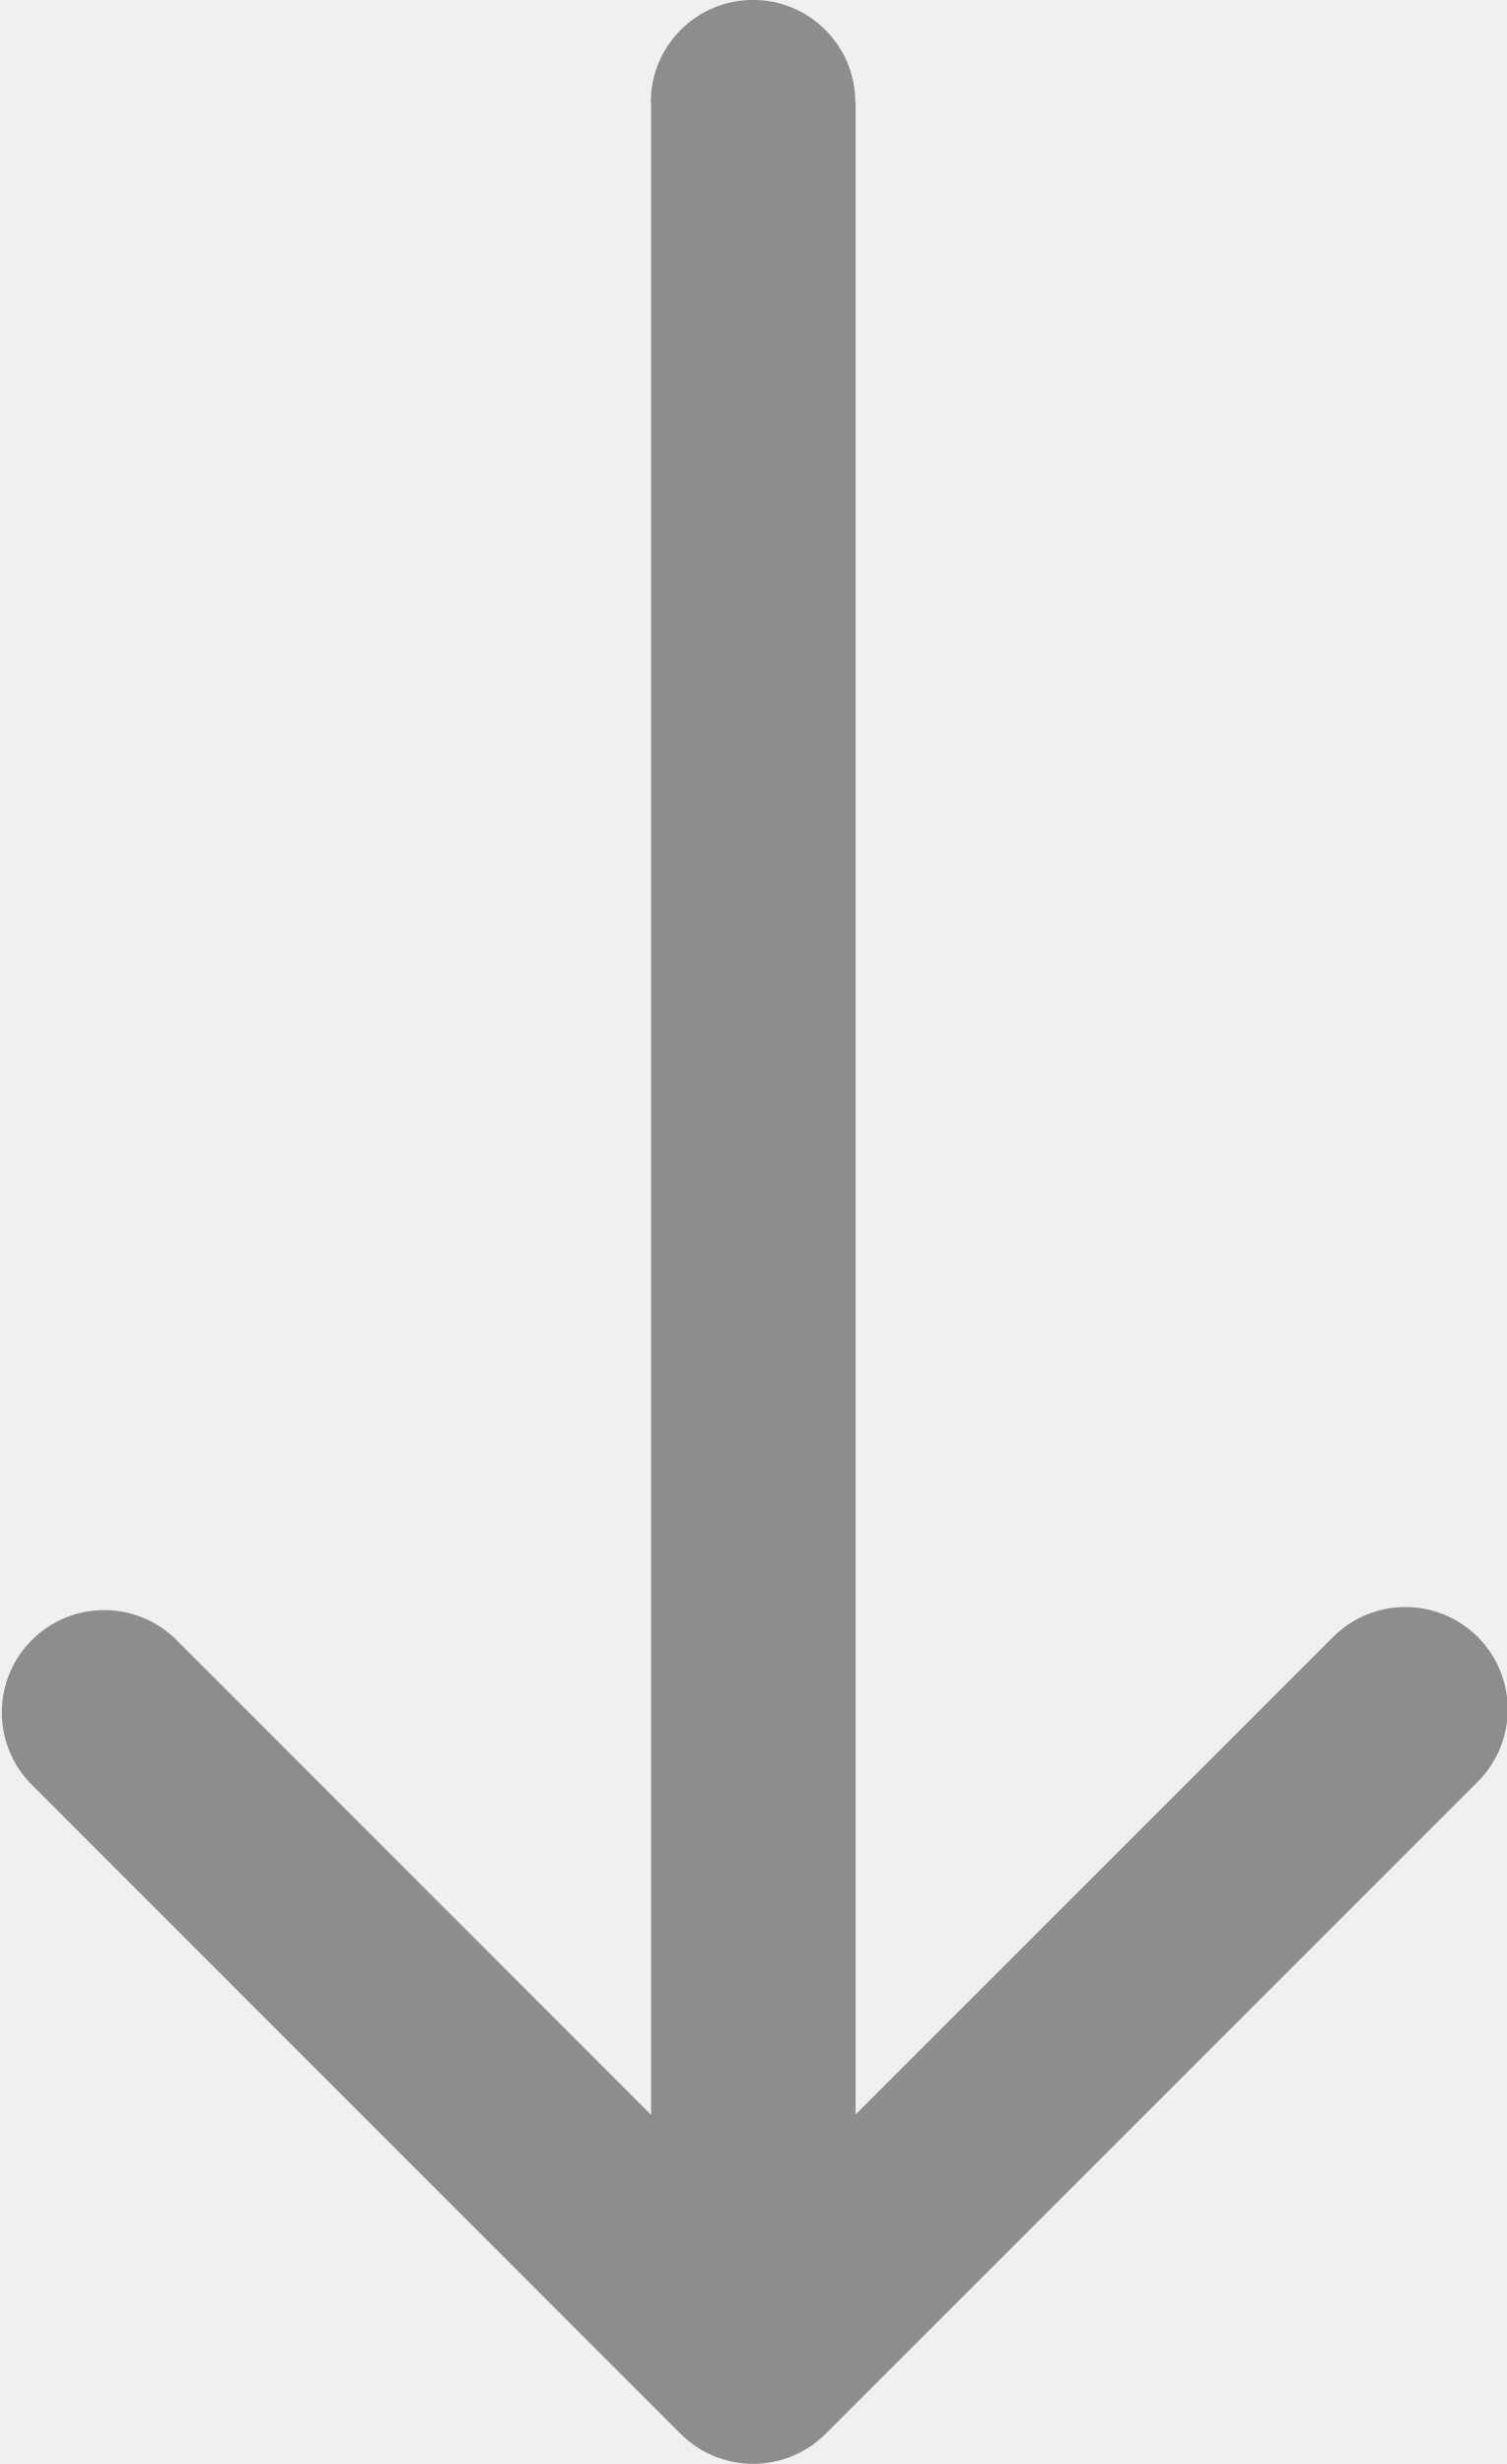
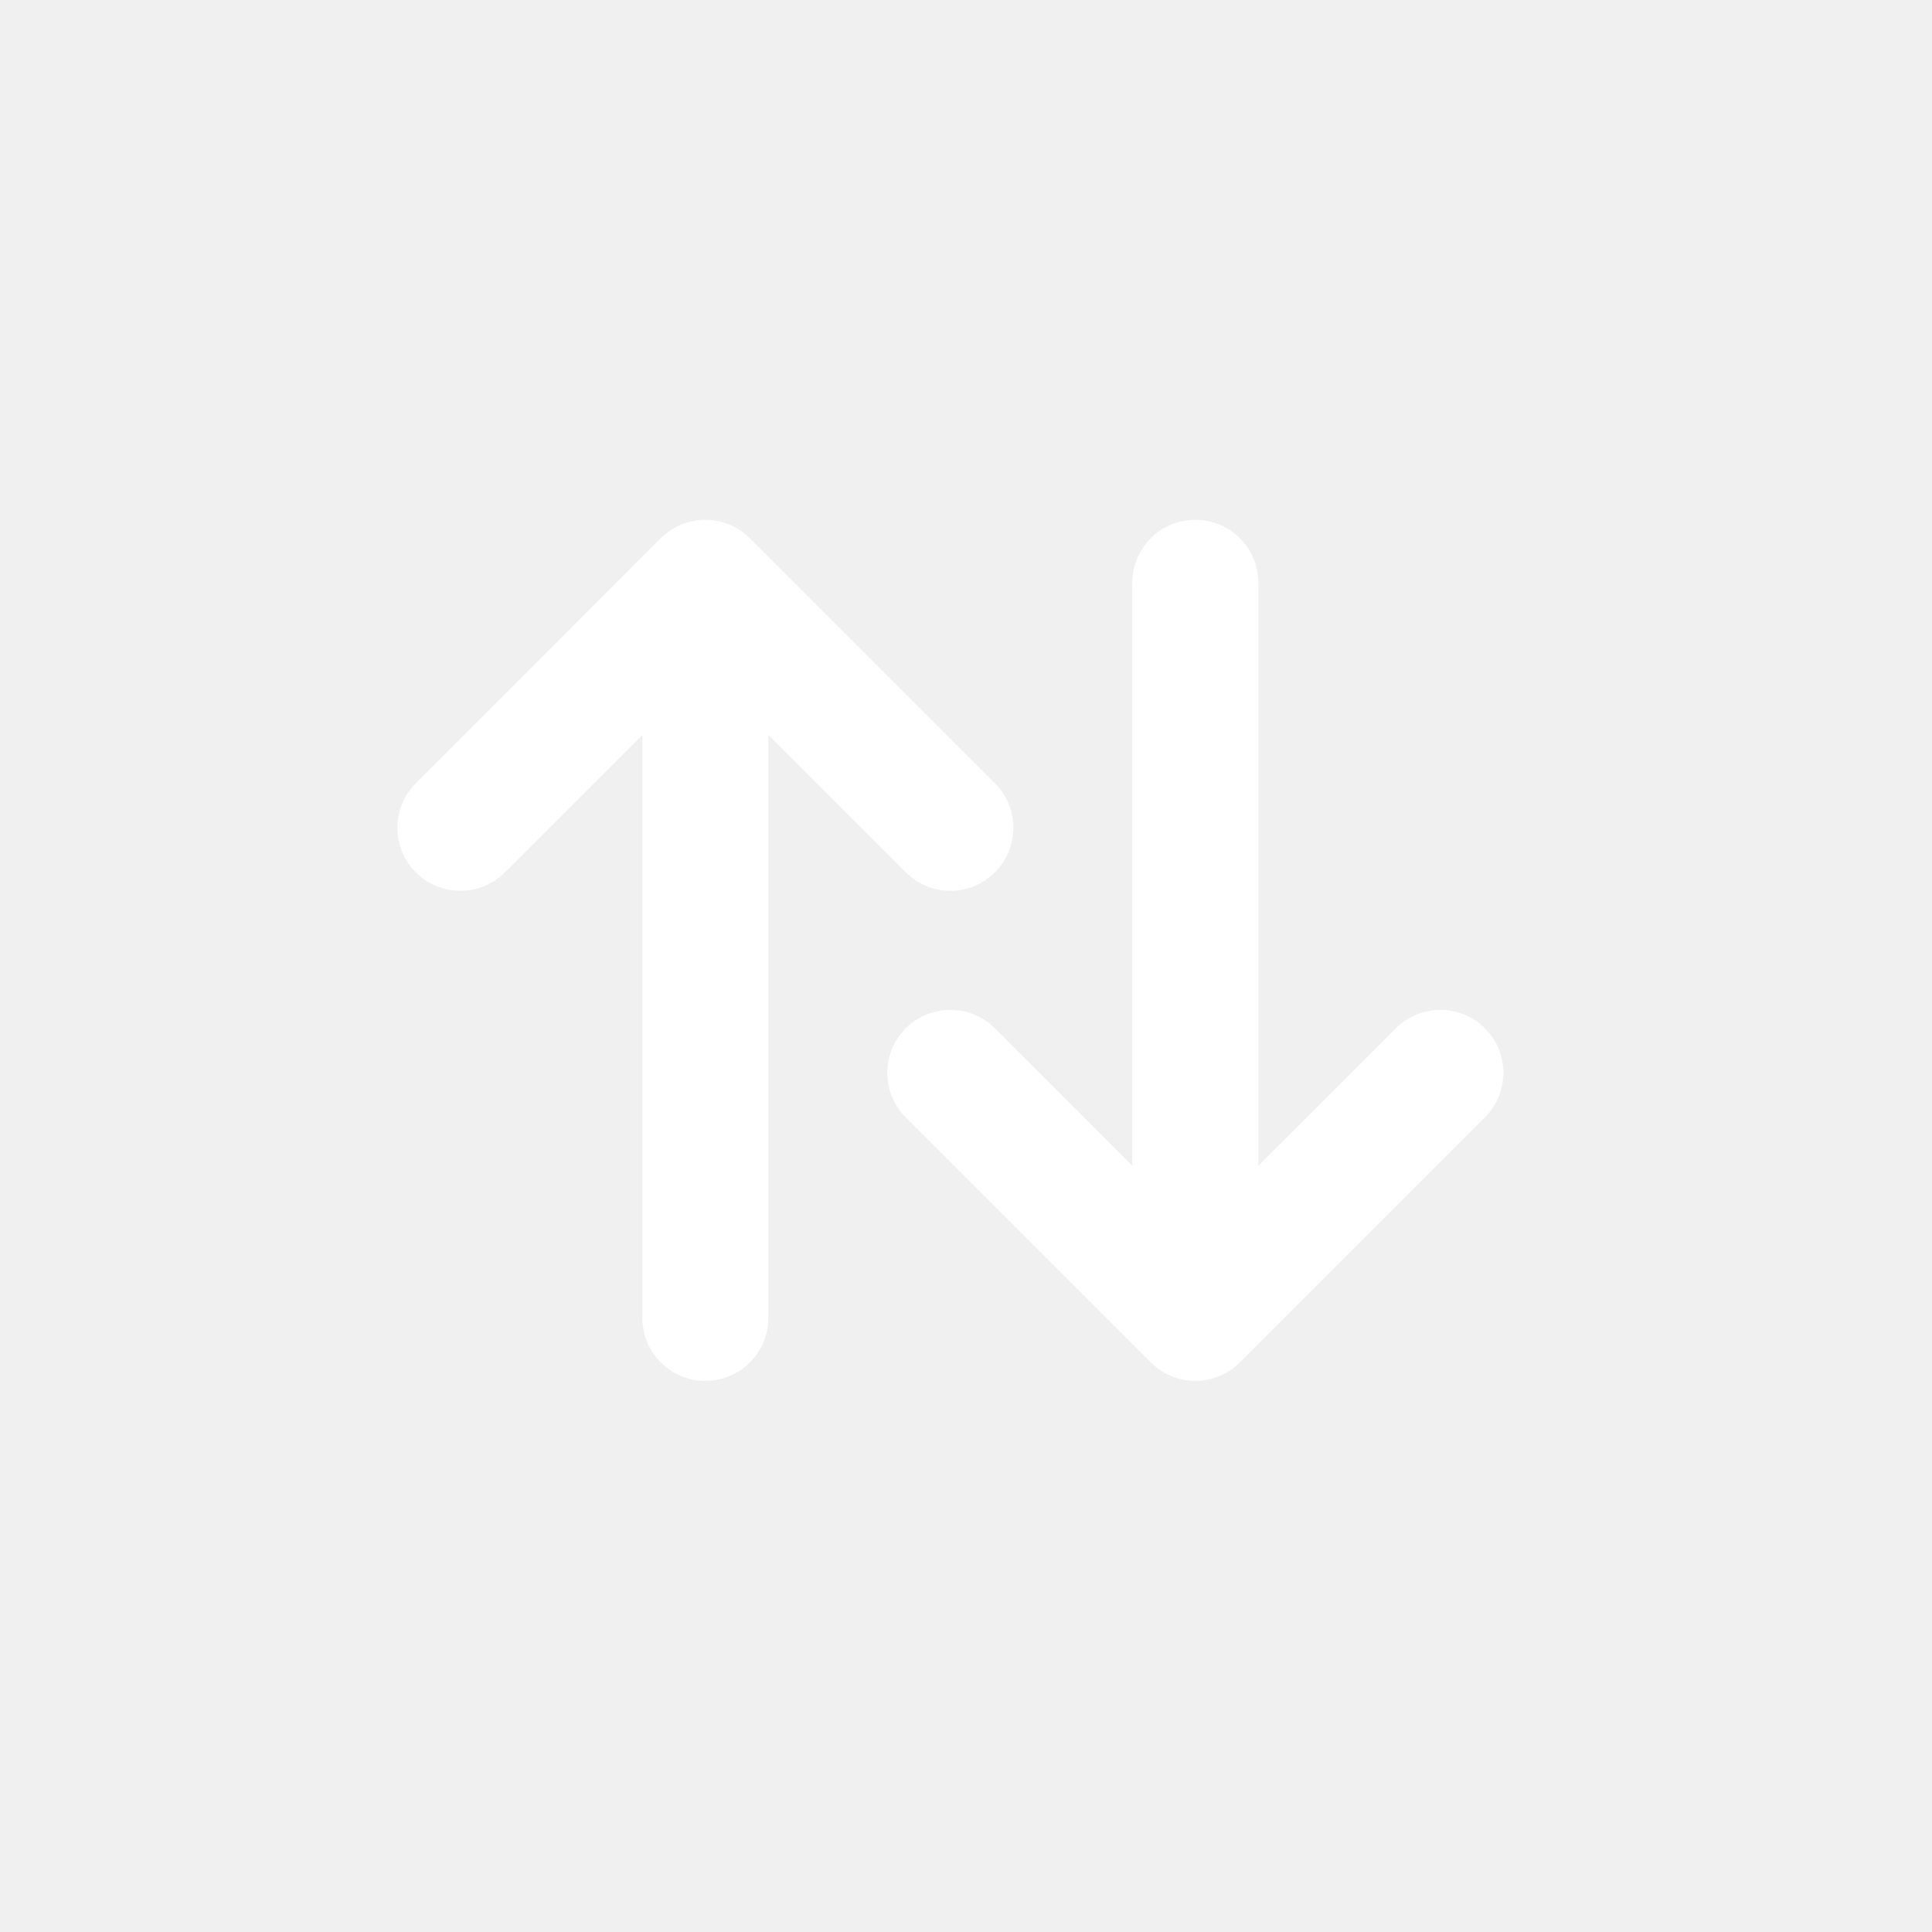
- <svg xmlns="http://www.w3.org/2000/svg" width="10.17" height="16.637" viewBox="0 0 10.17 16.637">
-   <path id="Path_16552" data-name="Path 16552" d="M138.593,158.476a.69.69,0,1,0-1.381,0Zm-1.179,15.744a.693.693,0,0,0,.978,0l4.394-4.394a.691.691,0,1,0-.978-.976l-3.905,3.905L134,168.85a.691.691,0,0,0-.978.976Zm-.2-15.744v15.255h1.381V158.476Z" transform="translate(-132.818 -157.786)" fill="#8d8d8d" />
+ <svg xmlns="http://www.w3.org/2000/svg" width="23" height="23" viewBox="0 0 23 23" fill="none">
+   <g clip-path="url(#clip0_20_8350)">
+     <path d="M14.98 13.878L16.617 12.242C16.91 11.949 17.385 11.949 17.678 12.242C17.971 12.534 17.971 13.009 17.678 13.302L14.761 16.219C14.468 16.512 13.993 16.512 13.7 16.219L10.783 13.302C10.49 13.009 10.49 12.534 10.783 12.242C11.076 11.949 11.551 11.949 11.844 12.242L13.48 13.878L13.48 6.938C13.48 6.524 13.816 6.188 14.23 6.188C14.645 6.188 14.98 6.524 14.98 6.938L14.98 13.878ZM7.647 8.749L6.01 10.385C5.717 10.678 5.243 10.678 4.95 10.385C4.657 10.092 4.657 9.618 4.95 9.325L7.866 6.408C8.159 6.115 8.634 6.115 8.927 6.408L11.844 9.325C12.137 9.618 12.137 10.092 11.844 10.385C11.551 10.678 11.076 10.678 10.783 10.385L9.147 8.749L9.147 15.689C9.147 16.103 8.811 16.439 8.397 16.439C7.983 16.439 7.647 16.103 7.647 15.689L7.647 8.749Z" fill="white" />
+   </g>
+   <defs>
+     <clipPath id="clip0_20_8350">
+       <rect width="16" height="16" fill="white" transform="translate(0 11.3135) rotate(-45)" />
+     </clipPath>
+   </defs>
</svg>
